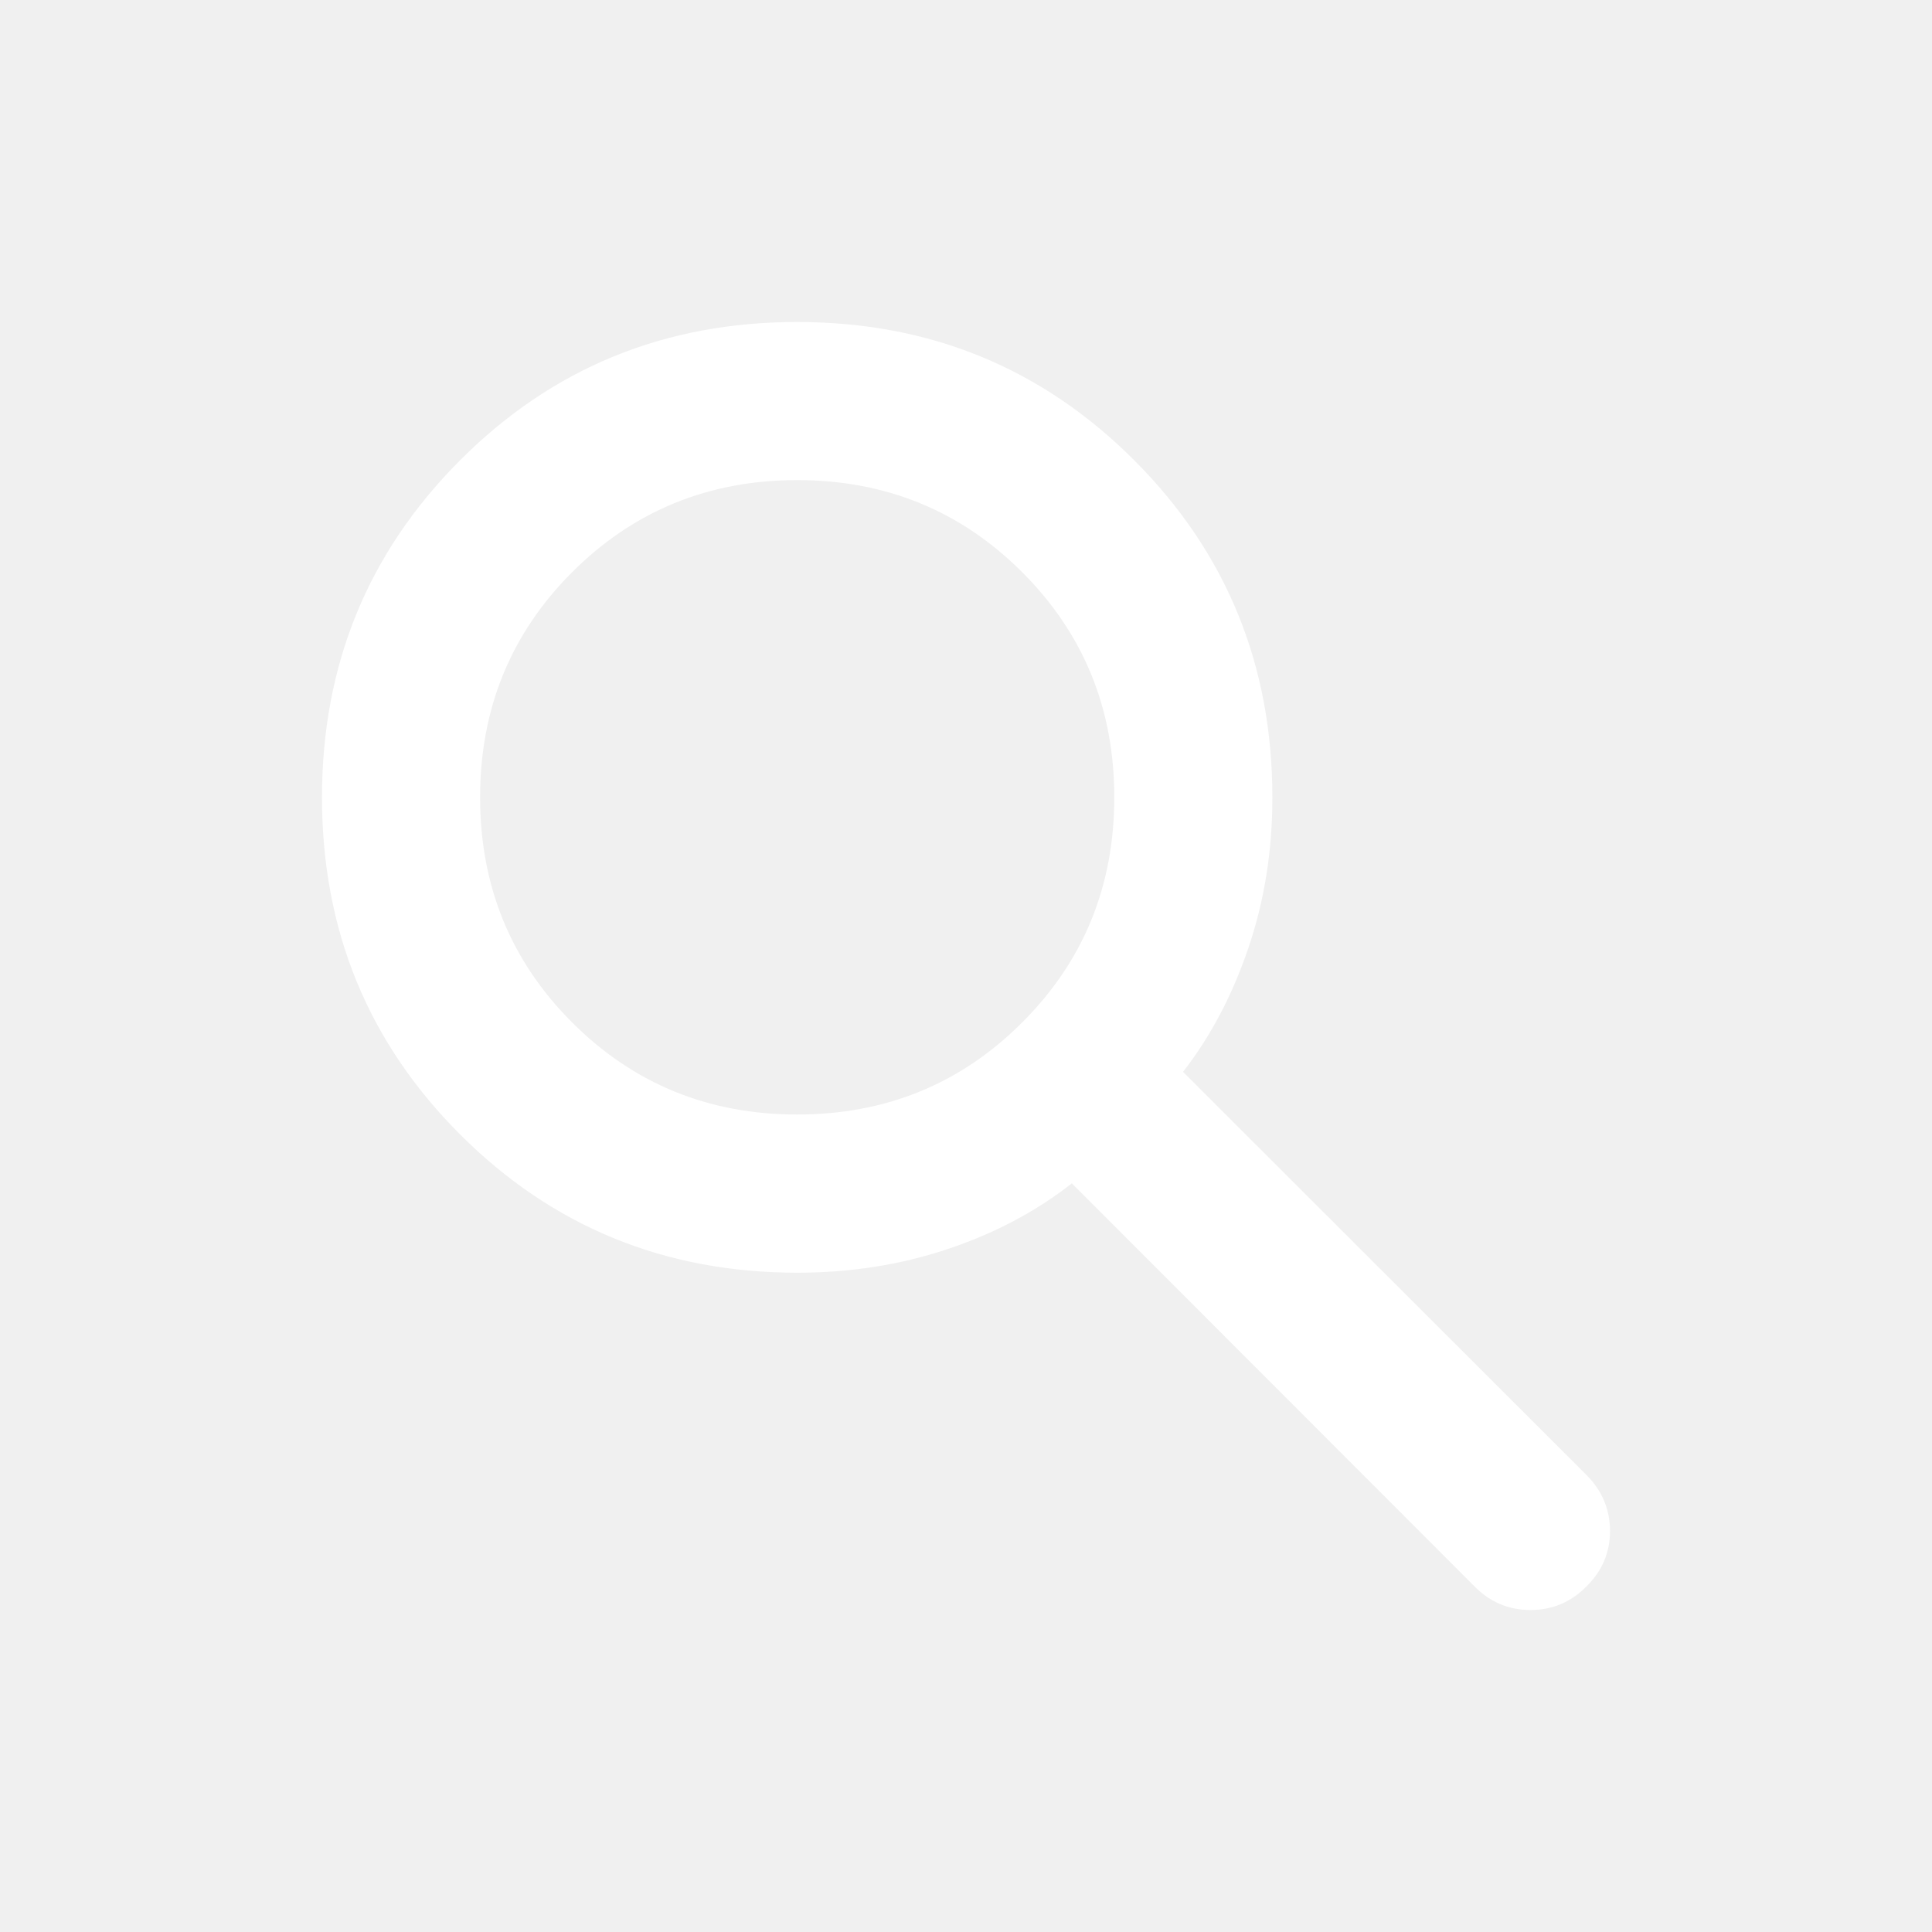
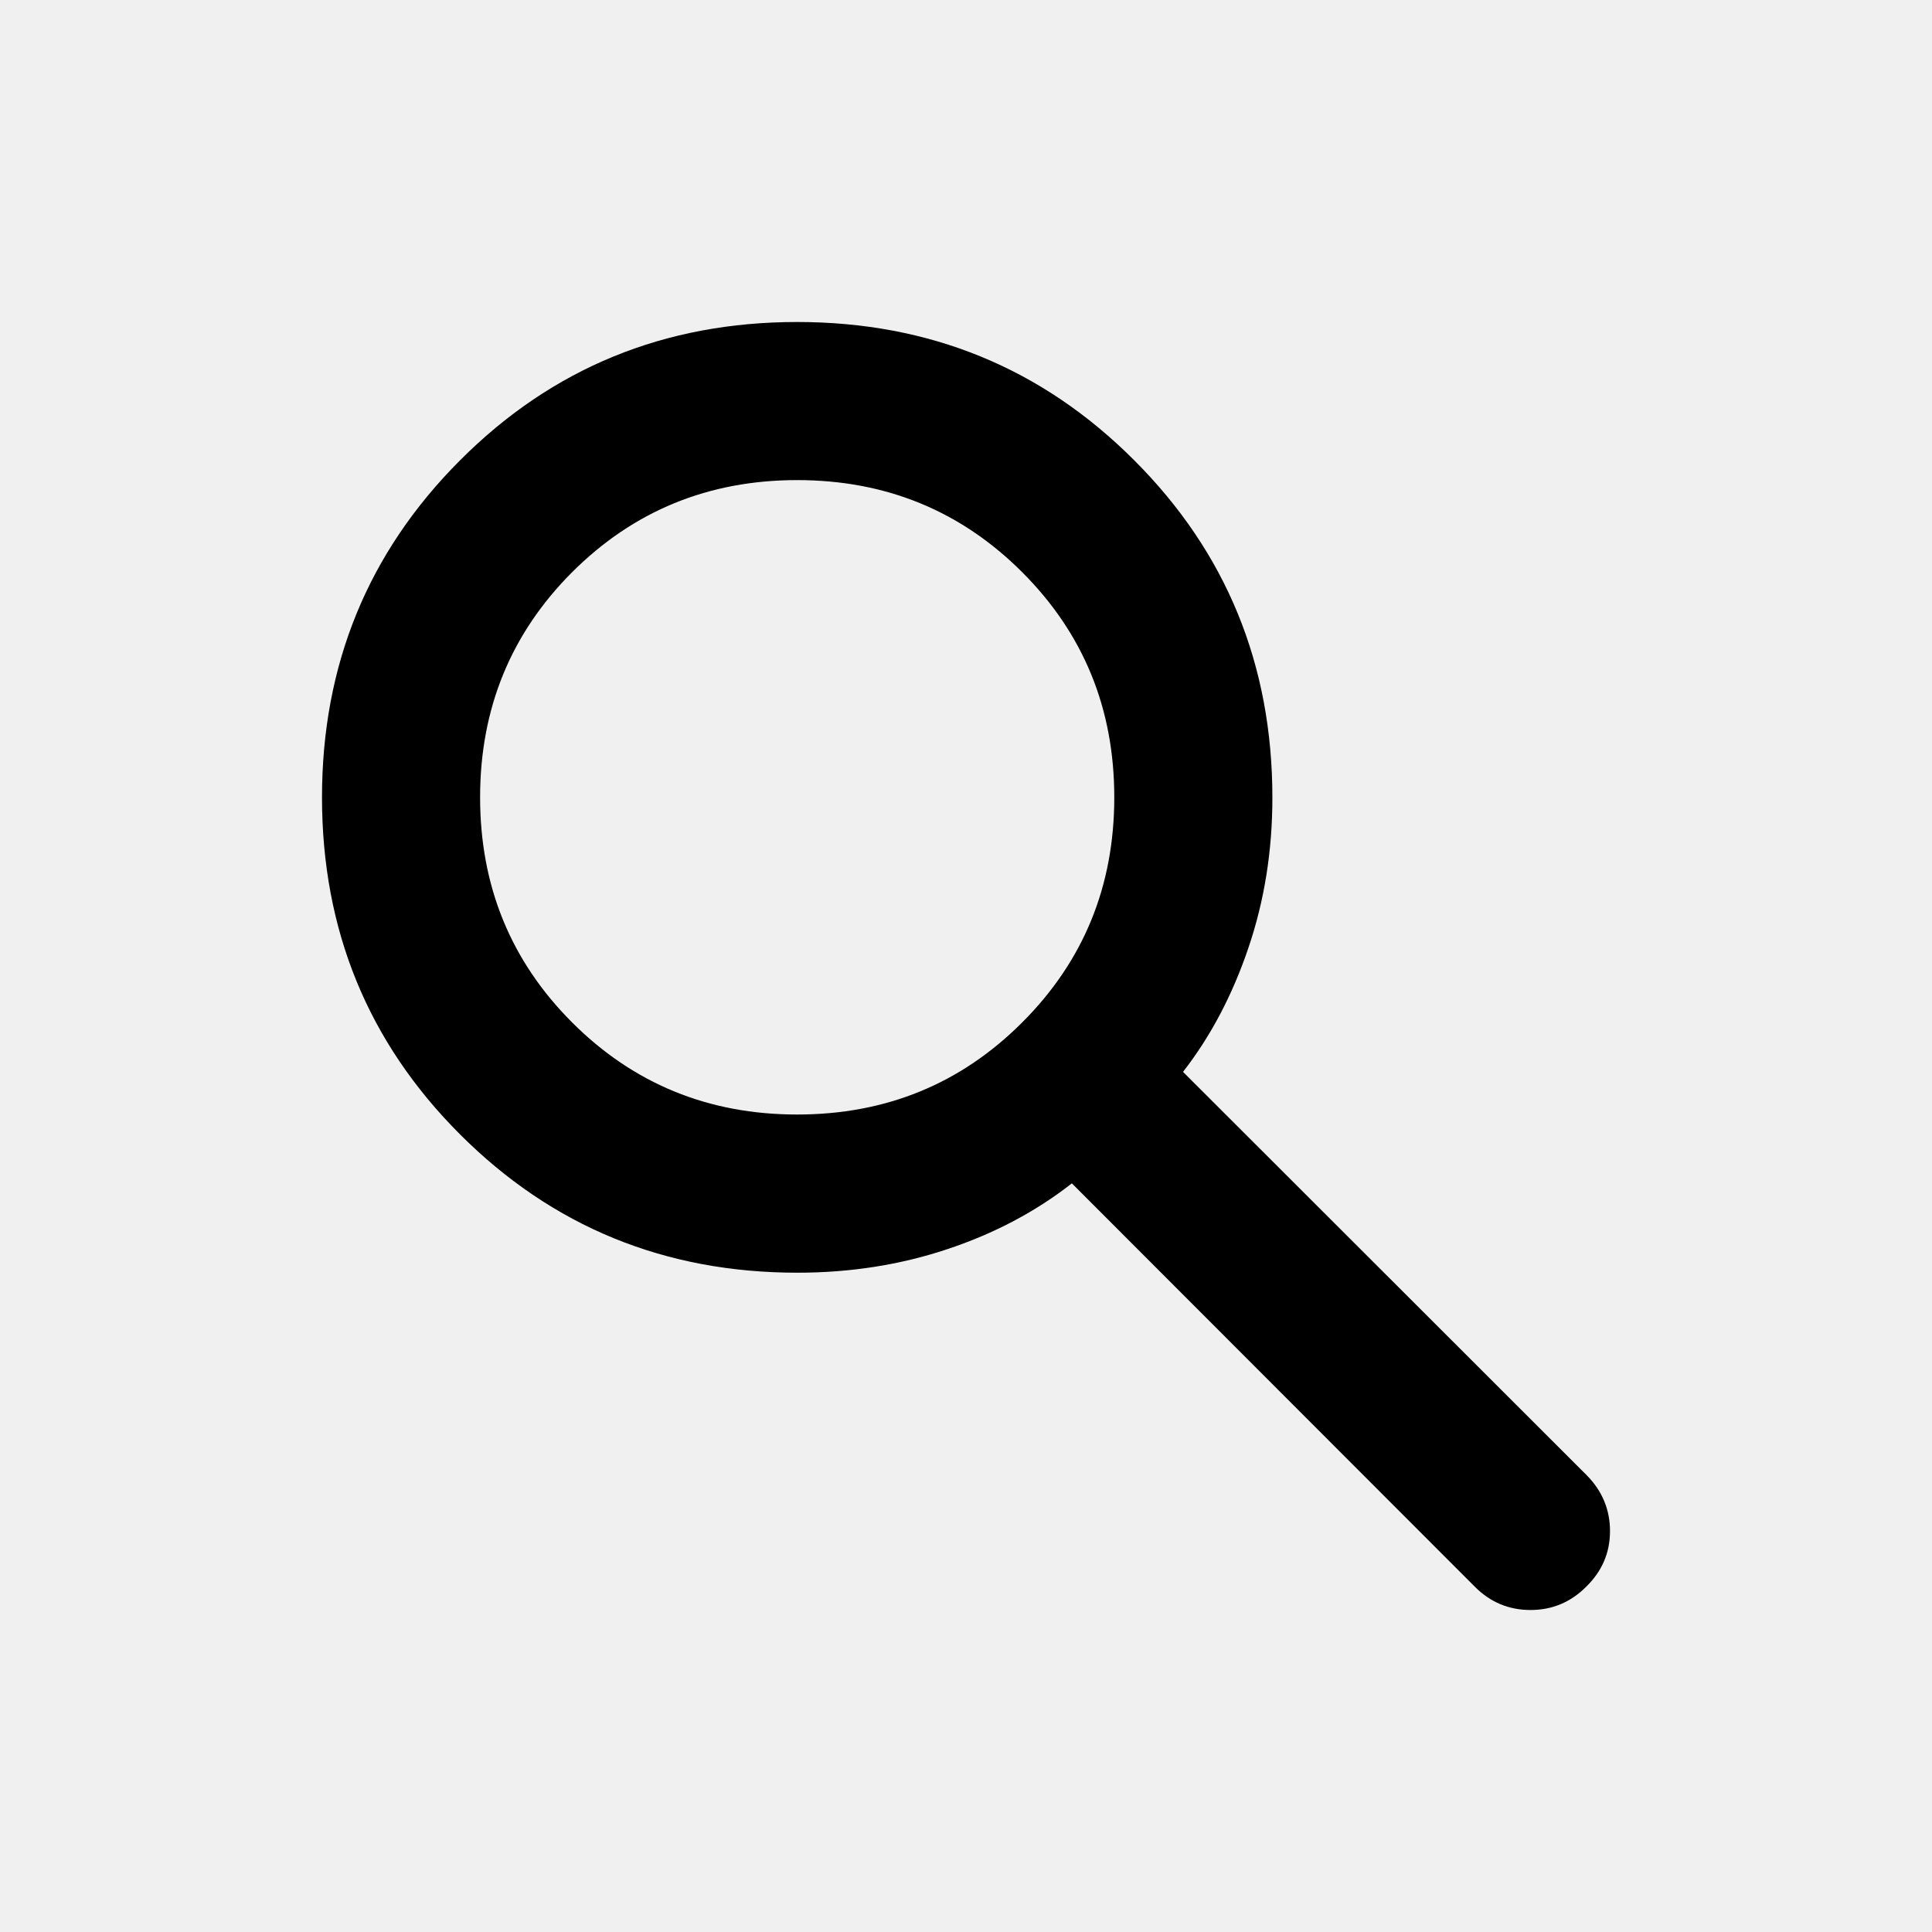
<svg xmlns="http://www.w3.org/2000/svg" width="24" height="24" viewBox="0 0 24 24" fill="none">
-   <path d="M9.906 15.81C8.258 15.81 6.862 15.238 5.717 14.094C4.572 12.95 4 11.554 4 9.906C4 8.258 4.572 6.862 5.716 5.717C6.859 4.572 8.255 4 9.902 4C11.549 4 12.945 4.572 14.089 5.717C15.234 6.862 15.806 8.259 15.806 9.909C15.806 10.568 15.707 11.19 15.508 11.775C15.31 12.36 15.04 12.873 14.696 13.315L19.713 18.328C19.904 18.523 20 18.753 20 19.02C20 19.288 19.902 19.517 19.705 19.71C19.512 19.904 19.281 20 19.013 20C18.744 20 18.514 19.904 18.323 19.713L13.315 14.7C12.867 15.051 12.351 15.324 11.767 15.518C11.182 15.713 10.562 15.81 9.906 15.81ZM9.903 13.845C11.004 13.845 11.936 13.464 12.698 12.701C13.461 11.939 13.842 11.007 13.842 9.905C13.842 8.803 13.461 7.871 12.698 7.108C11.936 6.346 11.004 5.964 9.903 5.964C8.802 5.964 7.87 6.346 7.107 7.108C6.345 7.871 5.964 8.803 5.964 9.905C5.964 11.007 6.345 11.939 7.107 12.701C7.87 13.464 8.802 13.845 9.903 13.845Z" fill="white" />
+   <path d="M9.906 15.81C8.258 15.81 6.862 15.238 5.717 14.094C4.572 12.95 4 11.554 4 9.906C4 8.258 4.572 6.862 5.716 5.717C6.859 4.572 8.255 4 9.902 4C11.549 4 12.945 4.572 14.089 5.717C15.234 6.862 15.806 8.259 15.806 9.909C15.806 10.568 15.707 11.19 15.508 11.775C15.31 12.36 15.04 12.873 14.696 13.315L19.713 18.328C19.904 18.523 20 18.753 20 19.02C20 19.288 19.902 19.517 19.705 19.71C19.512 19.904 19.281 20 19.013 20C18.744 20 18.514 19.904 18.323 19.713L13.315 14.7C12.867 15.051 12.351 15.324 11.767 15.518C11.182 15.713 10.562 15.81 9.906 15.81ZM9.903 13.845C11.004 13.845 11.936 13.464 12.698 12.701C13.461 11.939 13.842 11.007 13.842 9.905C13.842 8.803 13.461 7.871 12.698 7.108C11.936 6.346 11.004 5.964 9.903 5.964C8.802 5.964 7.87 6.346 7.107 7.108C6.345 7.871 5.964 8.803 5.964 9.905C5.964 11.007 6.345 11.939 7.107 12.701C7.87 13.464 8.802 13.845 9.903 13.845Z" fill="black" />
</svg>
